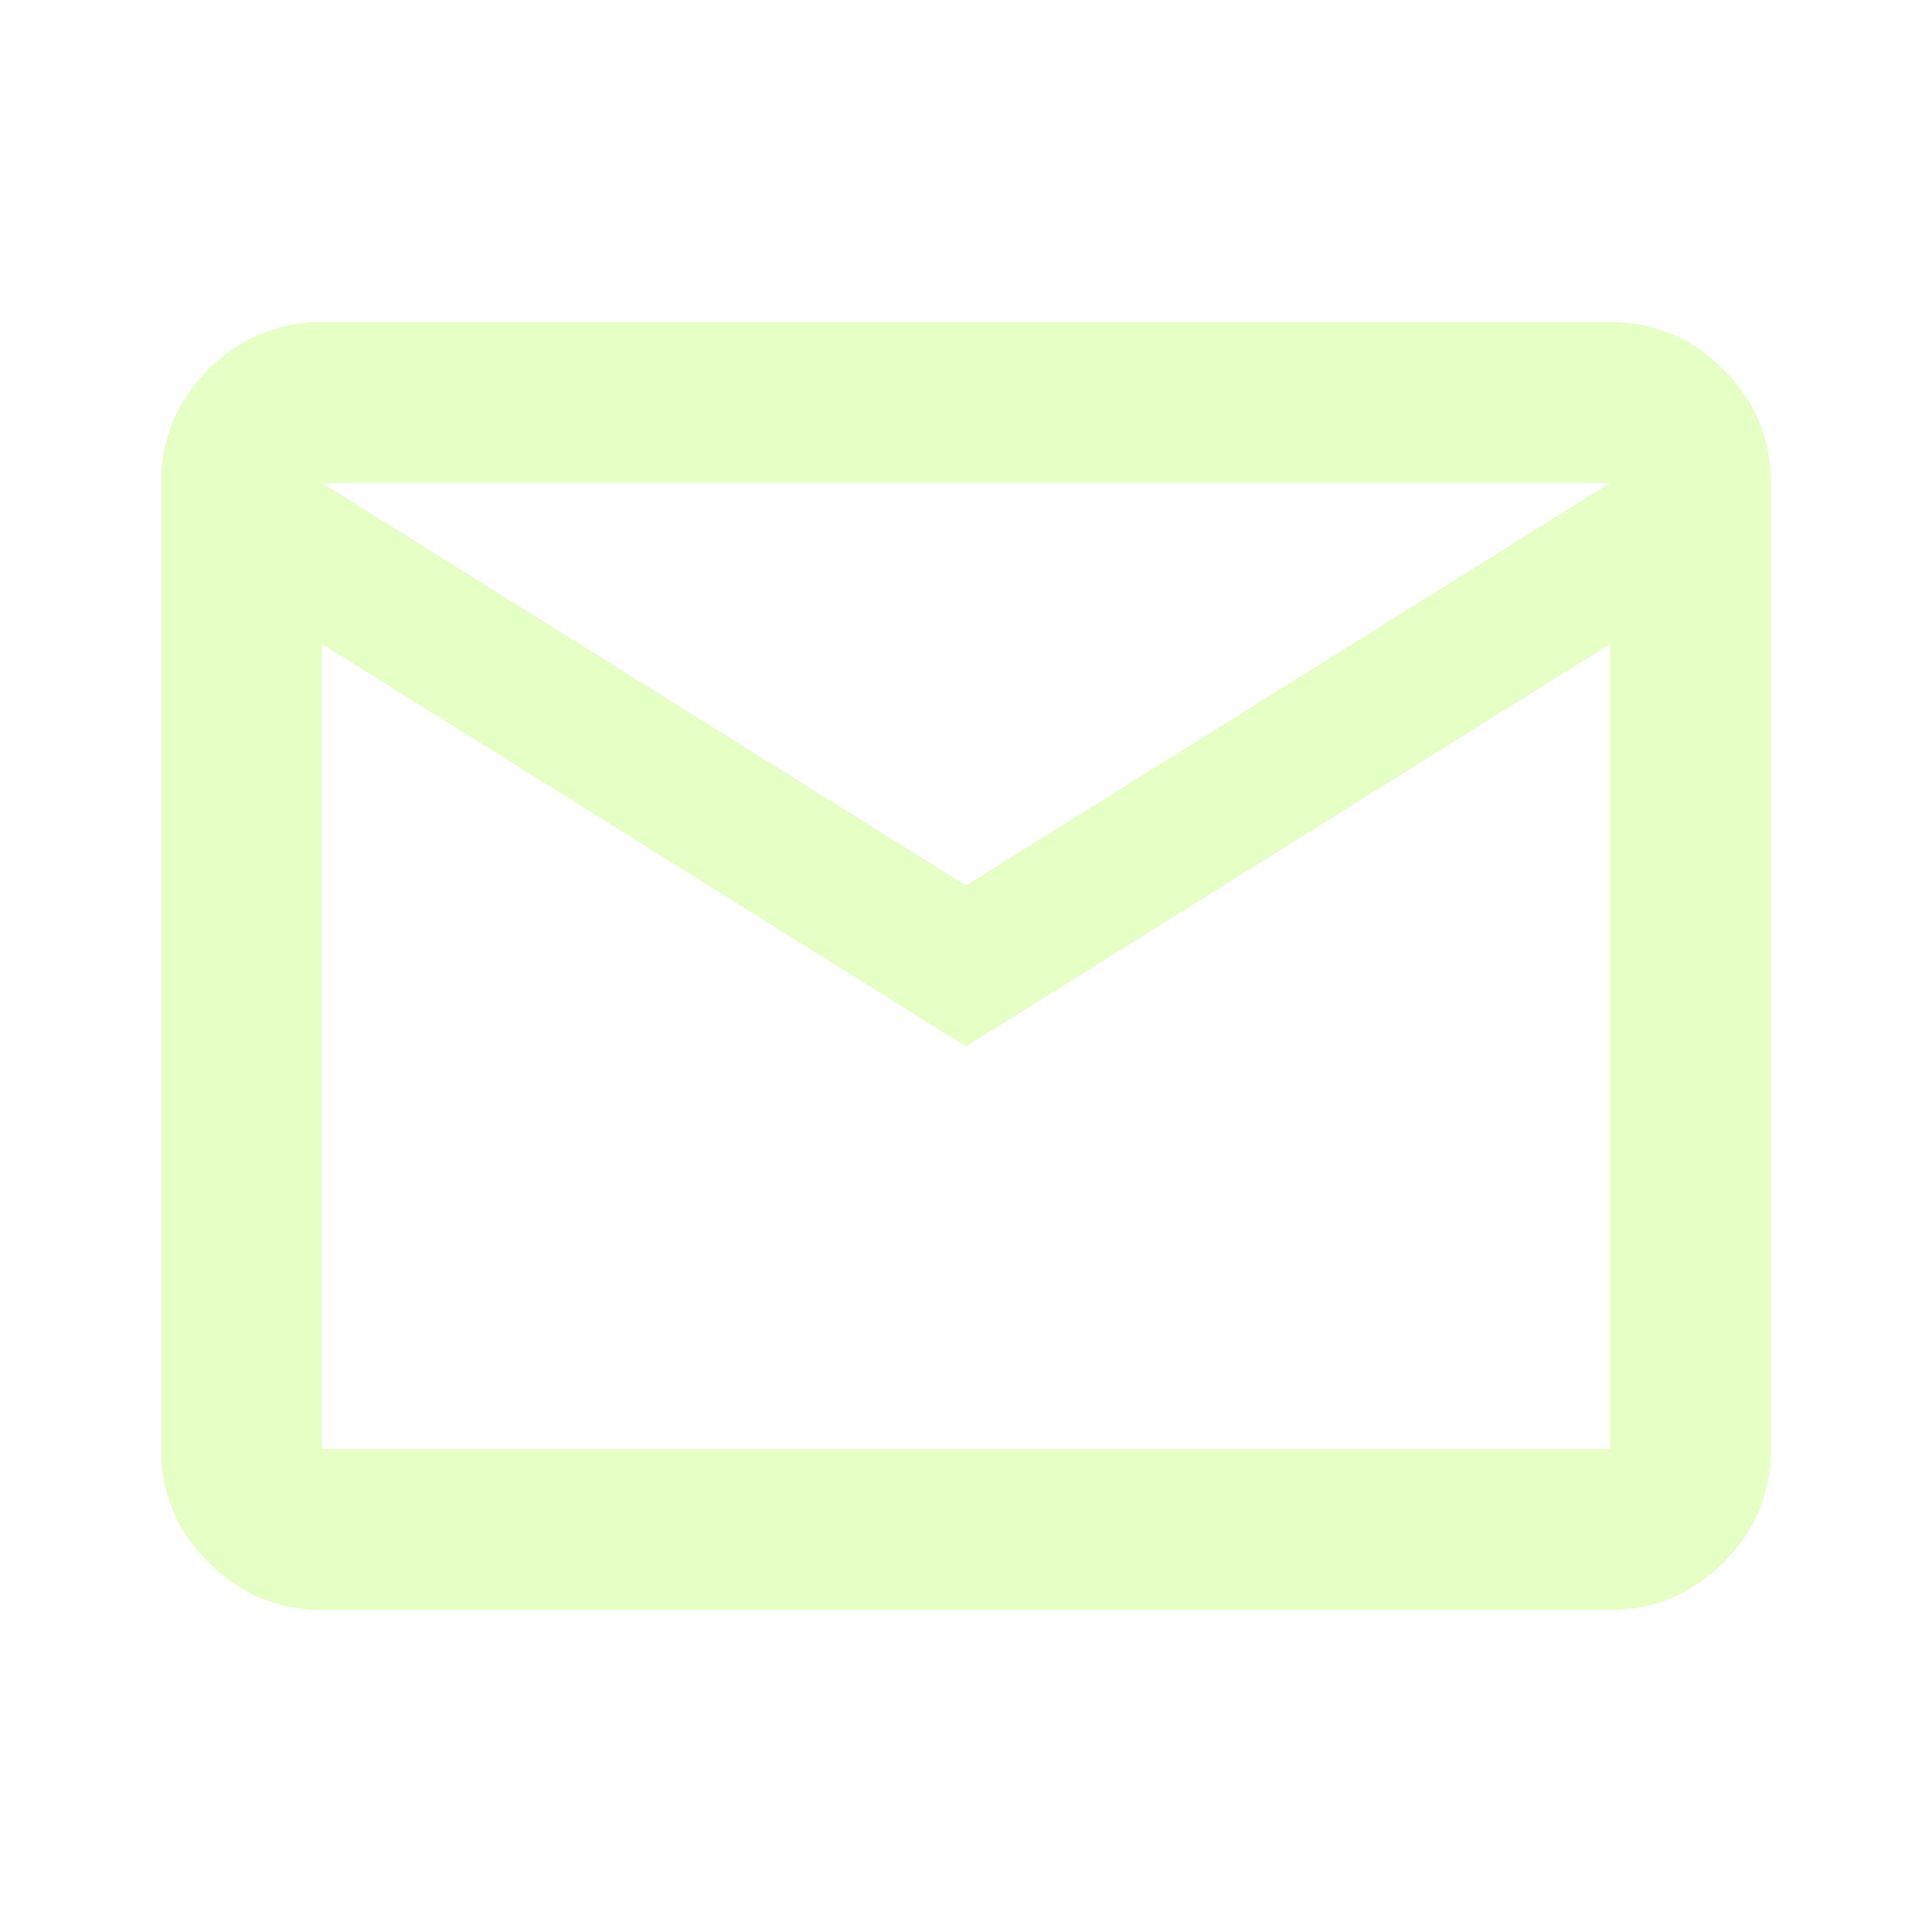
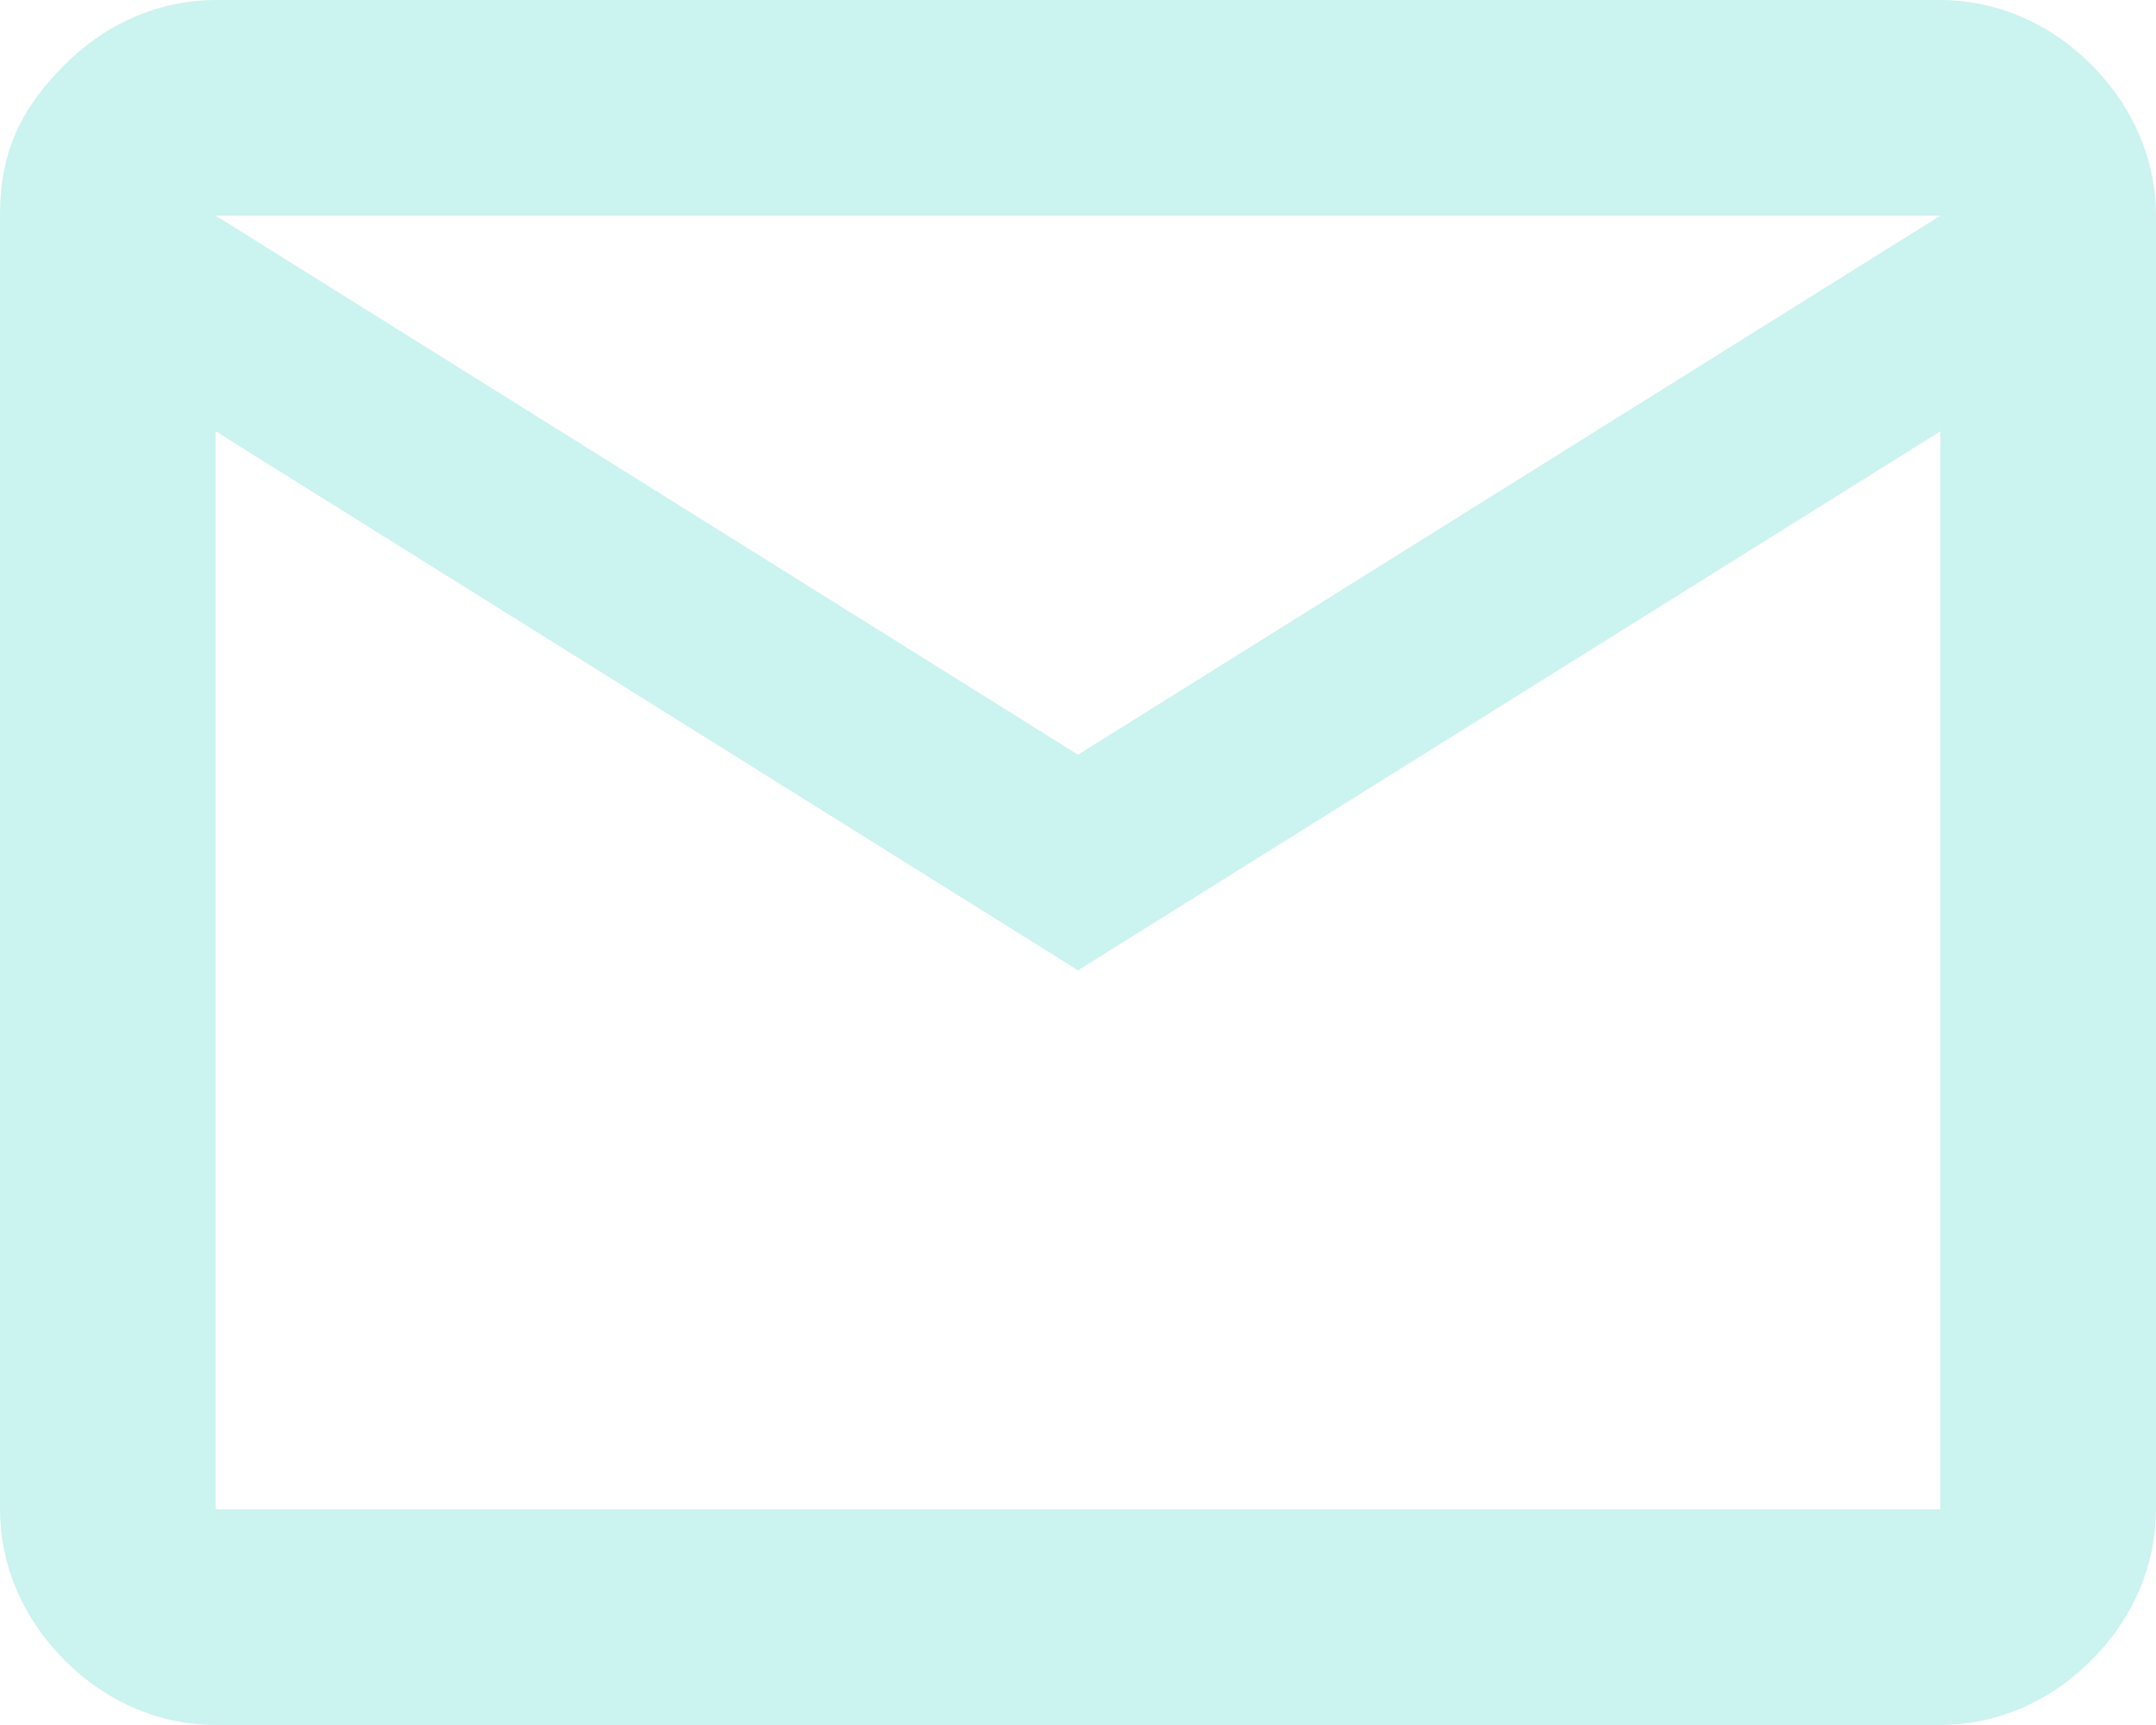
- <svg xmlns="http://www.w3.org/2000/svg" id="Layer_1" data-name="Layer 1" viewBox="0 0 24 24">
+ <svg xmlns="http://www.w3.org/2000/svg" id="Layer_1" data-name="Layer 1" viewBox="0 0 20 16">
  <defs>
    <style>
      .cls-1 {
-         fill: #e5ffc4;
+         fill: #cbf3f0;
      }
    </style>
  </defs>
-   <path class="cls-1" d="M4,20c-.55,0-1.02-.2-1.41-.59s-.59-.86-.59-1.41V6c0-.55.2-1.02.59-1.41s.86-.59,1.41-.59h16c.55,0,1.02.2,1.41.59s.59.86.59,1.41v12c0,.55-.2,1.02-.59,1.41s-.86.59-1.41.59H4ZM12,13L4,8v10h16V8l-8,5ZM12,11l8-5H4l8,5ZM4,8v-2,12V8Z" />
+   <path class="cls-1" d="M2,16c-.5,0-1-.2-1.4-.6s-.6-.9-.6-1.4V2c0-.6.2-1,.6-1.4s.9-.6,1.4-.6h16c.5,0,1,.2,1.4.6s.6.9.6,1.4v12c0,.5-.2,1-.6,1.4s-.9.6-1.4.6H2ZM10,9L2,4v10h16V4l-8,5ZM10,7l8-5H2l8,5ZM2,4v-2,12V4Z" />
</svg>
